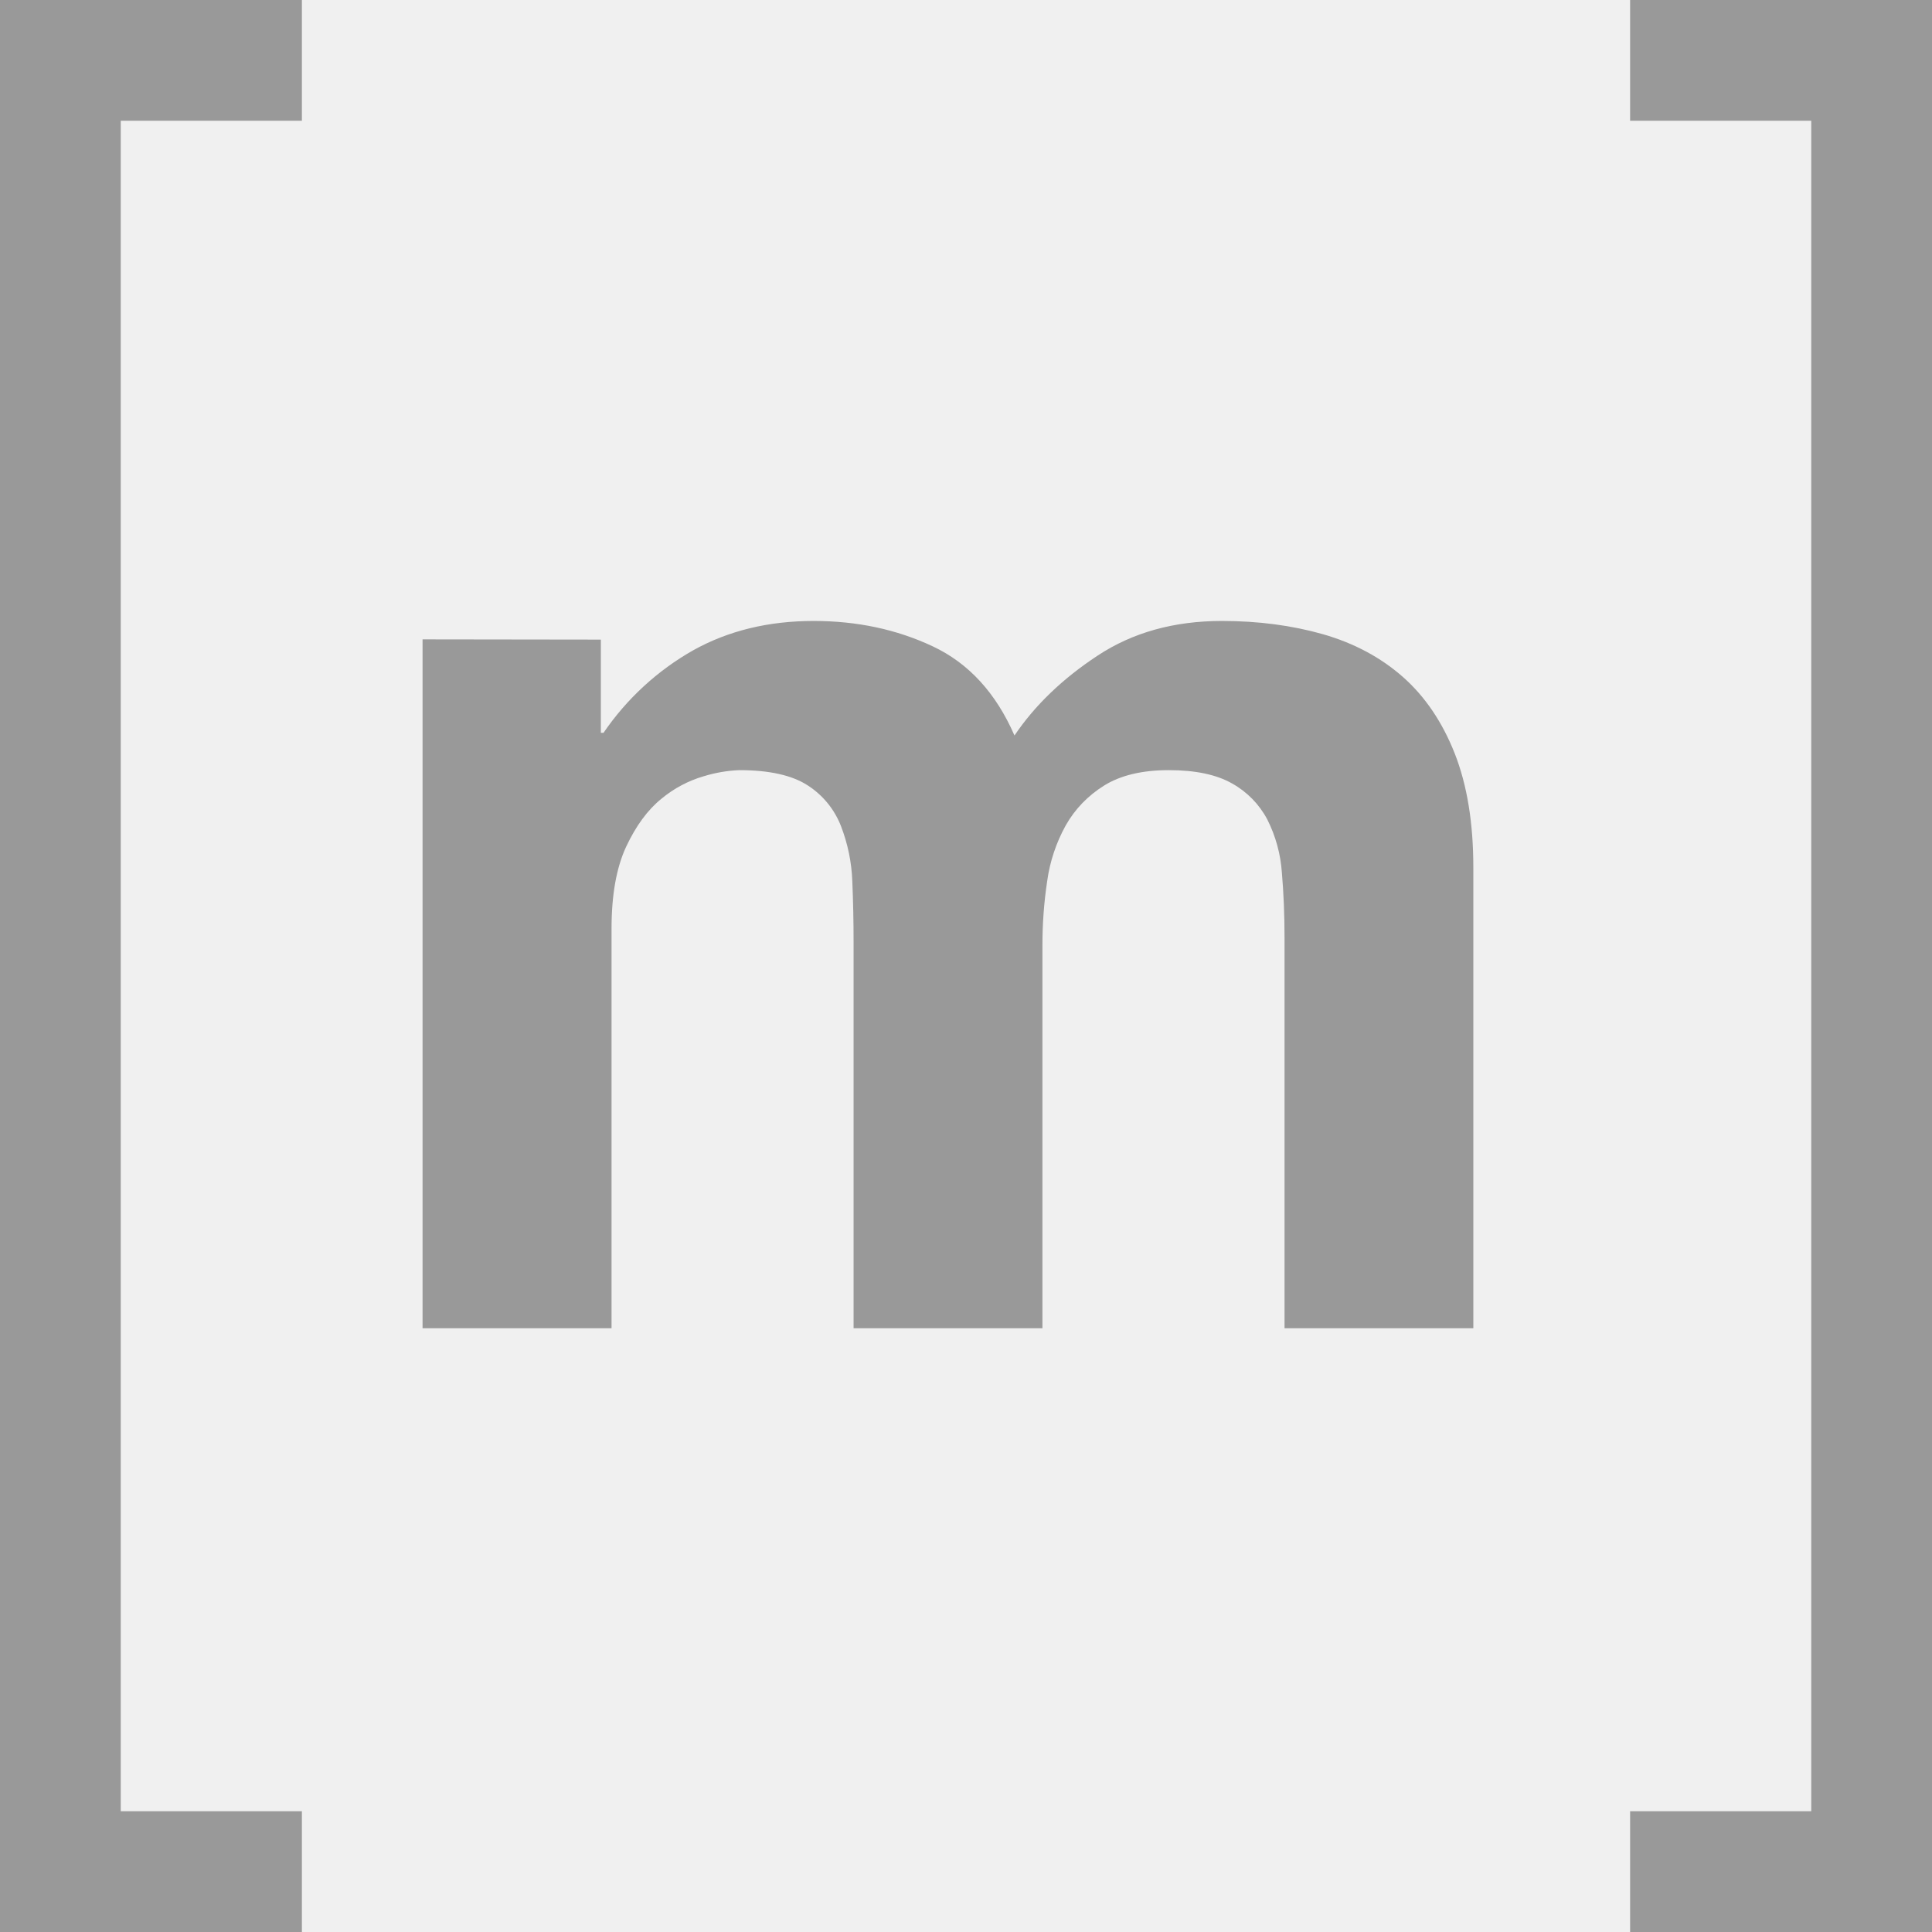
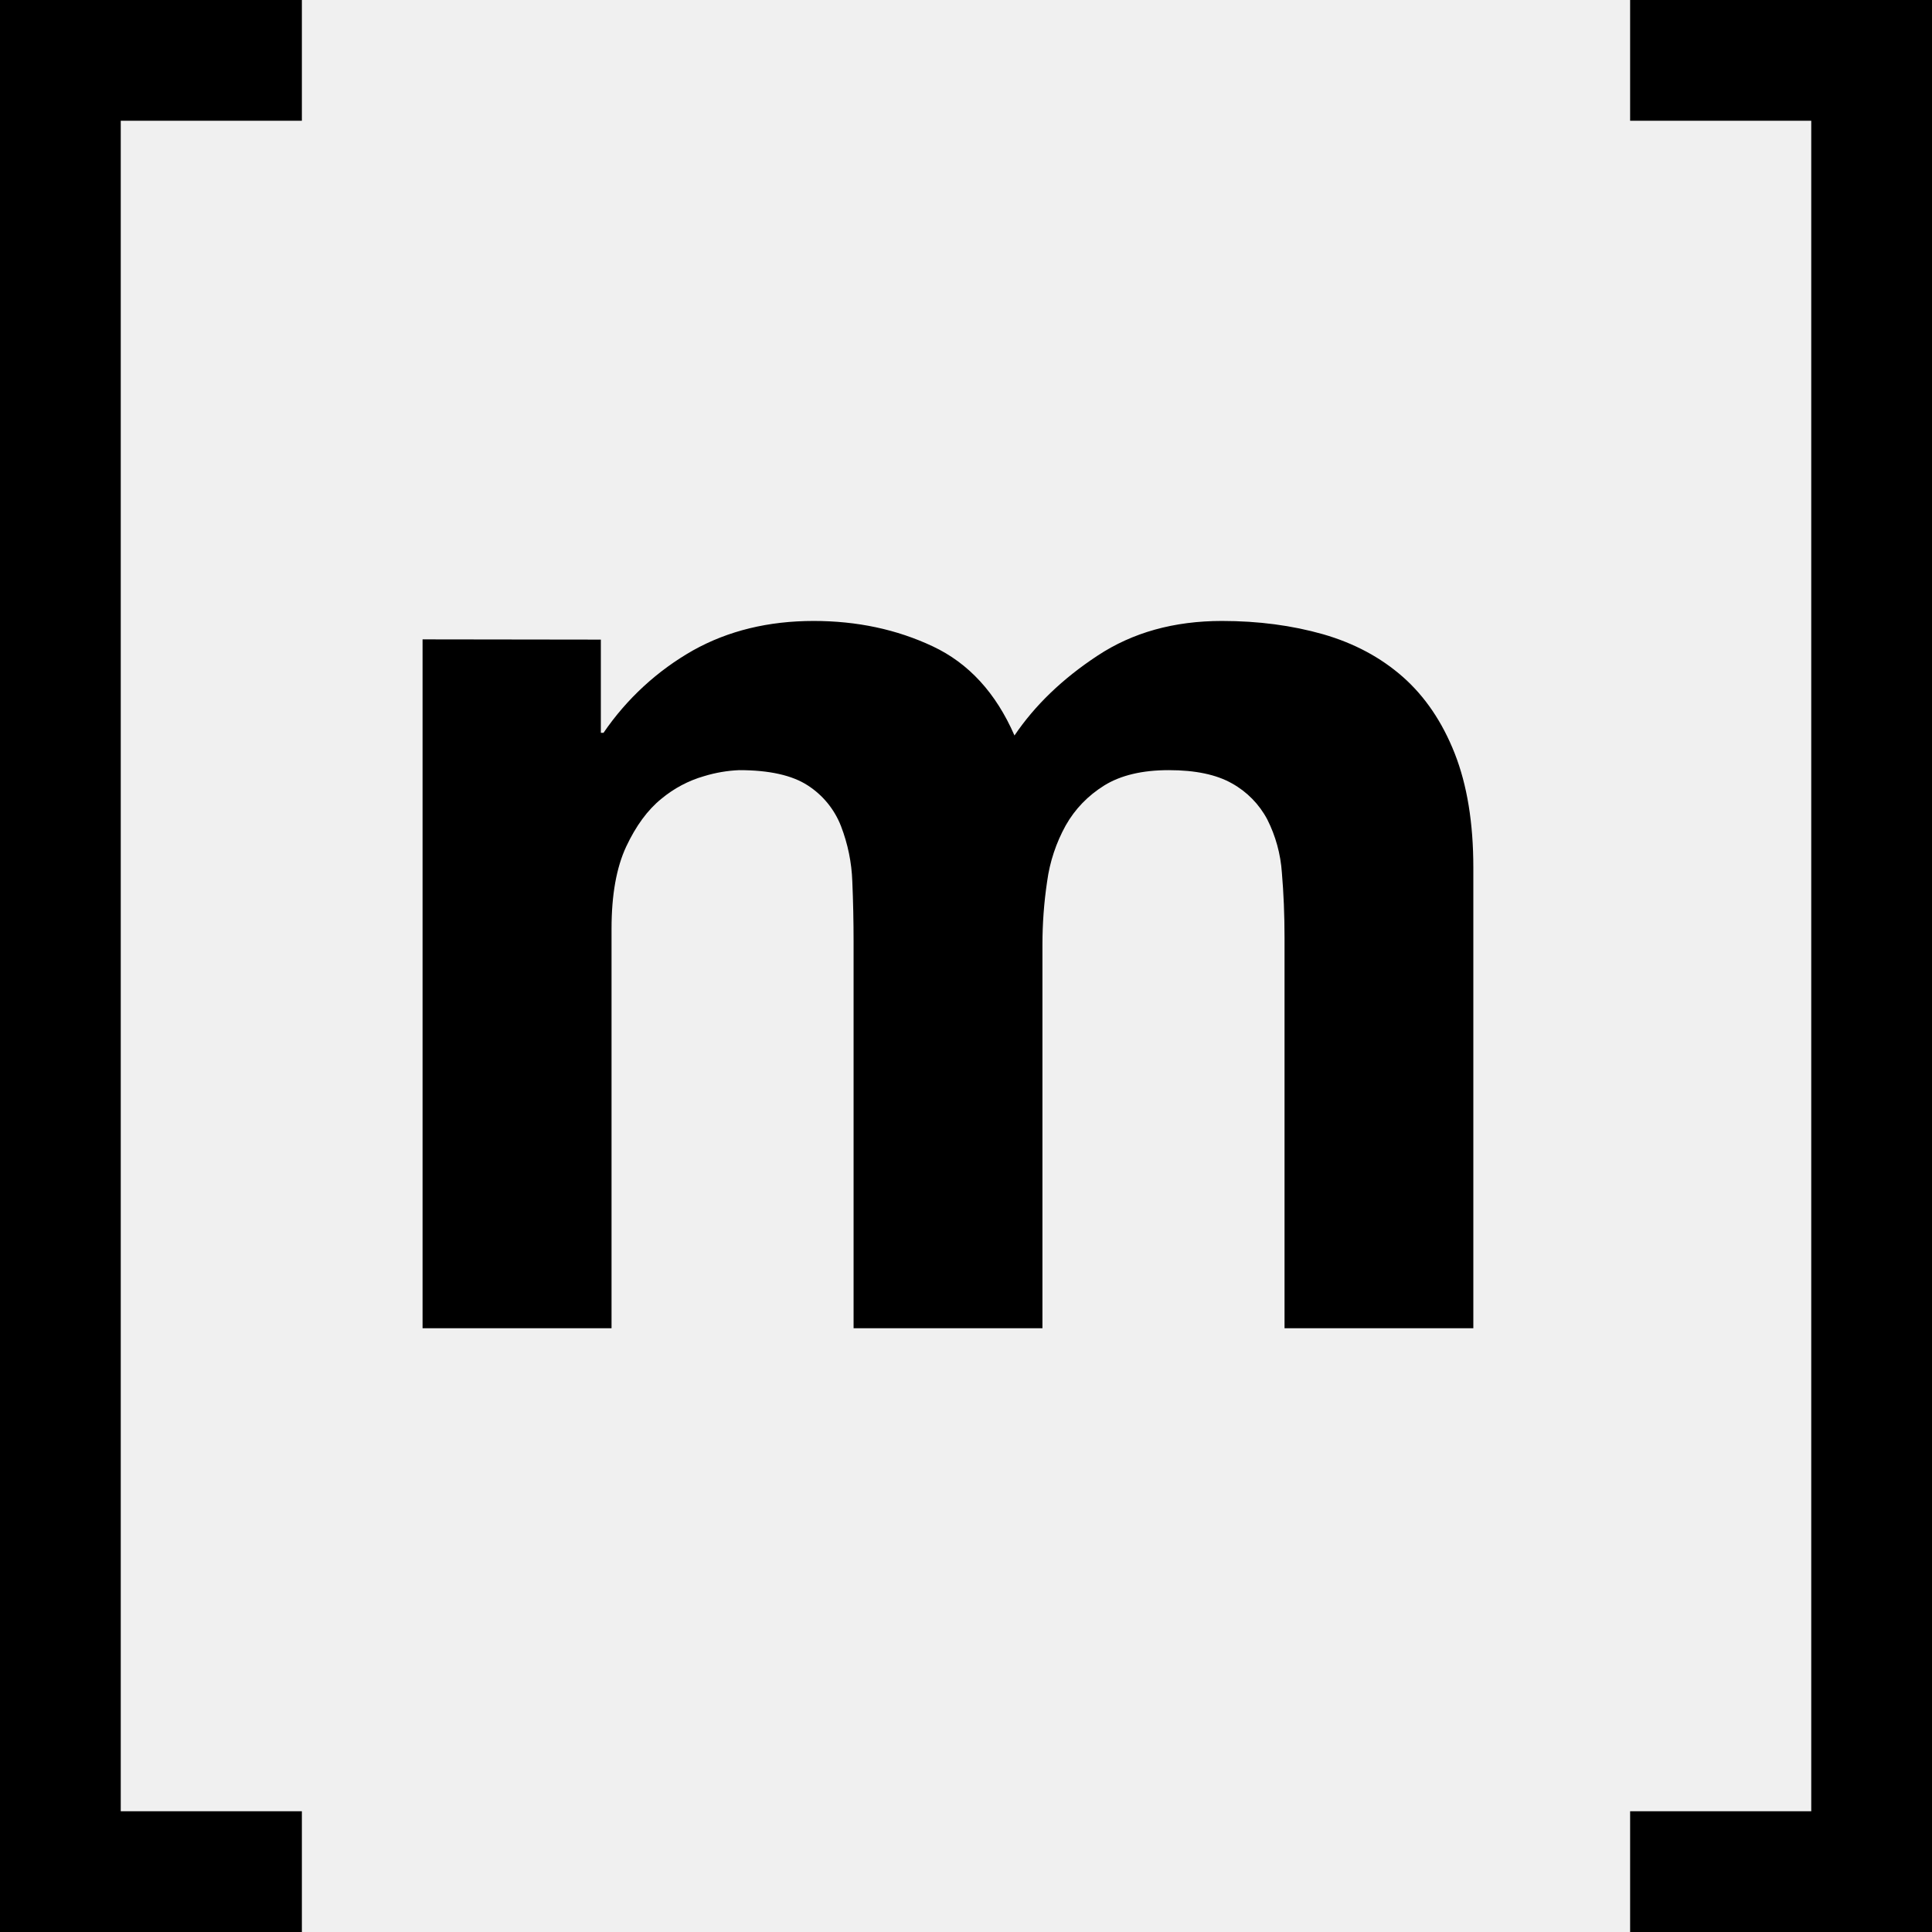
<svg xmlns="http://www.w3.org/2000/svg" width="32" height="32" viewBox="0 0 32 32" version="1.1" id="svg10">
  <defs id="defs14" />
  <style id="style2">
      path { fill: #000000; }
      @media (prefers-color-scheme: dark) {
          path { fill: #ffffff; }
      }
   </style>
-   <path d="M 30,2 V 30 h -1 -2 v 2 h 5 V -3.3333334e-8 L 27,0 v 2 z" id="path4" style="fill:#999999;fill-opacity:1" />
-   <path d="M 9.952,10.594 V 12.138 h 0.044 c 0.385,-0.564 0.893,-1.032 1.487,-1.368 0.58,-0.323 1.245,-0.485 1.993,-0.485 0.72,0 1.377,0.14 1.972,0.42 0.595,0.279 1.047,0.771 1.355,1.477 0.338,-0.5 0.796,-0.941 1.377,-1.323 0.58,-0.383 1.266,-0.574 2.06,-0.574 0.602,0 1.16,0.074 1.674,0.22 0.514,0.148 0.954,0.383 1.322,0.707 0.366,0.323 0.653,0.746 0.859,1.268 0.205,0.522 0.308,1.15 0.308,1.887 v 7.633 h -3.127 v -6.464 c 0,-0.383 -0.015,-0.743 -0.044,-1.082 -0.021,-0.307 -0.103,-0.607 -0.242,-0.882 -0.133,-0.251 -0.336,-0.458 -0.584,-0.596 -0.257,-0.146 -0.606,-0.22 -1.047,-0.22 -0.44,0 -0.796,0.085 -1.068,0.253 -0.272,0.17 -0.485,0.39 -0.639,0.662 -0.159,0.287 -0.264,0.602 -0.308,0.927 -0.052,0.347 -0.078,0.697 -0.078,1.048 v 6.354 h -3.128 v -6.398 c 0,-0.338 -0.007,-0.673 -0.021,-1.004 -0.011,-0.314 -0.075,-0.623 -0.188,-0.916 -0.108,-0.277 -0.3,-0.512 -0.55,-0.673 -0.258,-0.168 -0.636,-0.253 -1.135,-0.253 -0.198,0.008 -0.394,0.042 -0.584,0.1 -0.258,0.074 -0.498,0.202 -0.705,0.374 -0.228,0.184 -0.422,0.449 -0.584,0.794 -0.161,0.346 -0.242,0.798 -0.242,1.357 v 6.619 H 6.999 V 10.59 Z" id="path6" style="fill:#999999;fill-opacity:1" />
-   <path d="M 2,2 V 30 h 3 v 2 H 0 V 9.2650922e-8 L 5,0 v 2 z" id="path8" style="fill:#999999;fill-opacity:1" />
+   <g id="g1" style="fill:#000000">
+     <path d="M 30,2 V 30 h -1 -2 v 2 h 5 V -3.3333334e-8 L 27,0 v 2 z" id="path4" style="fill:#000000;fill-opacity:1" />
+     <path d="M 9.952,10.594 V 12.138 h 0.044 c 0.385,-0.564 0.893,-1.032 1.487,-1.368 0.58,-0.323 1.245,-0.485 1.993,-0.485 0.72,0 1.377,0.14 1.972,0.42 0.595,0.279 1.047,0.771 1.355,1.477 0.338,-0.5 0.796,-0.941 1.377,-1.323 0.58,-0.383 1.266,-0.574 2.06,-0.574 0.602,0 1.16,0.074 1.674,0.22 0.514,0.148 0.954,0.383 1.322,0.707 0.366,0.323 0.653,0.746 0.859,1.268 0.205,0.522 0.308,1.15 0.308,1.887 v 7.633 h -3.127 v -6.464 c 0,-0.383 -0.015,-0.743 -0.044,-1.082 -0.021,-0.307 -0.103,-0.607 -0.242,-0.882 -0.133,-0.251 -0.336,-0.458 -0.584,-0.596 -0.257,-0.146 -0.606,-0.22 -1.047,-0.22 -0.44,0 -0.796,0.085 -1.068,0.253 -0.272,0.17 -0.485,0.39 -0.639,0.662 -0.159,0.287 -0.264,0.602 -0.308,0.927 -0.052,0.347 -0.078,0.697 -0.078,1.048 v 6.354 h -3.128 v -6.398 c 0,-0.338 -0.007,-0.673 -0.021,-1.004 -0.011,-0.314 -0.075,-0.623 -0.188,-0.916 -0.108,-0.277 -0.3,-0.512 -0.55,-0.673 -0.258,-0.168 -0.636,-0.253 -1.135,-0.253 -0.198,0.008 -0.394,0.042 -0.584,0.1 -0.258,0.074 -0.498,0.202 -0.705,0.374 -0.228,0.184 -0.422,0.449 -0.584,0.794 -0.161,0.346 -0.242,0.798 -0.242,1.357 v 6.619 H 6.999 V 10.59 Z" id="path6" style="fill:#000000;fill-opacity:1" />
+     <path d="M 2,2 V 30 h 3 v 2 H 0 V 9.2650922e-8 L 5,0 v 2 z" id="path8" style="fill:#000000;fill-opacity:1" />
+   </g>
</svg>
